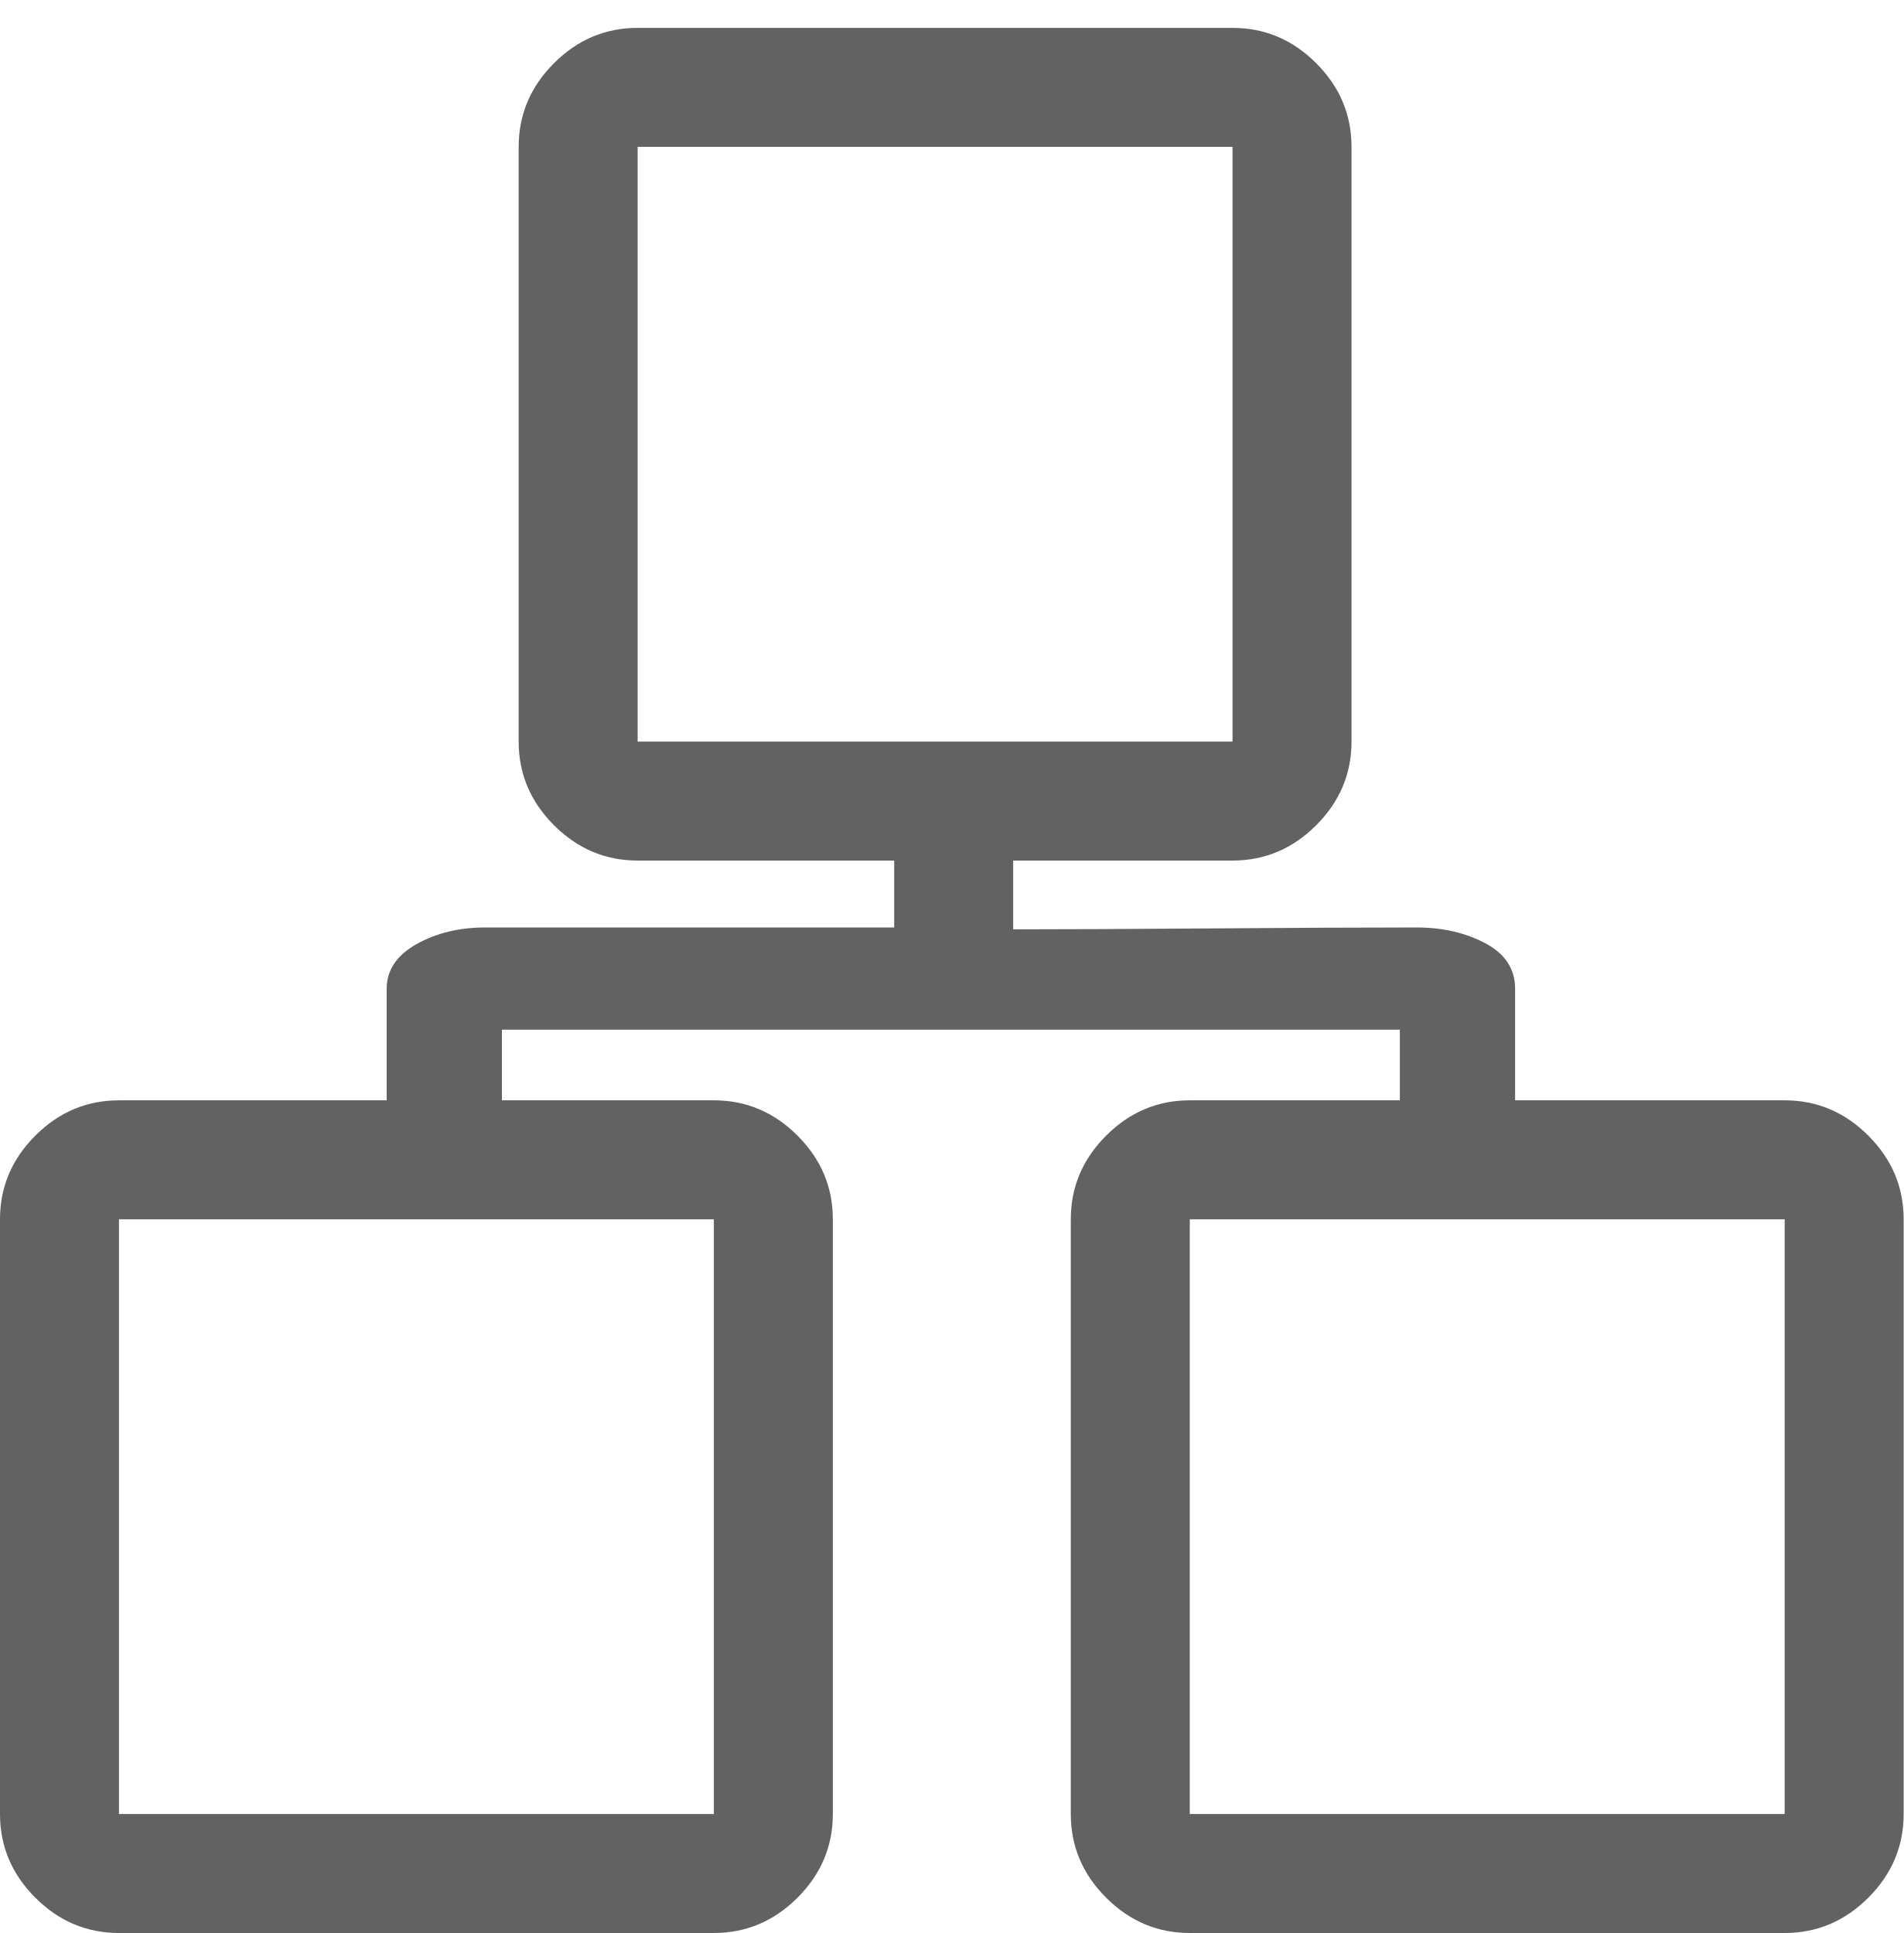
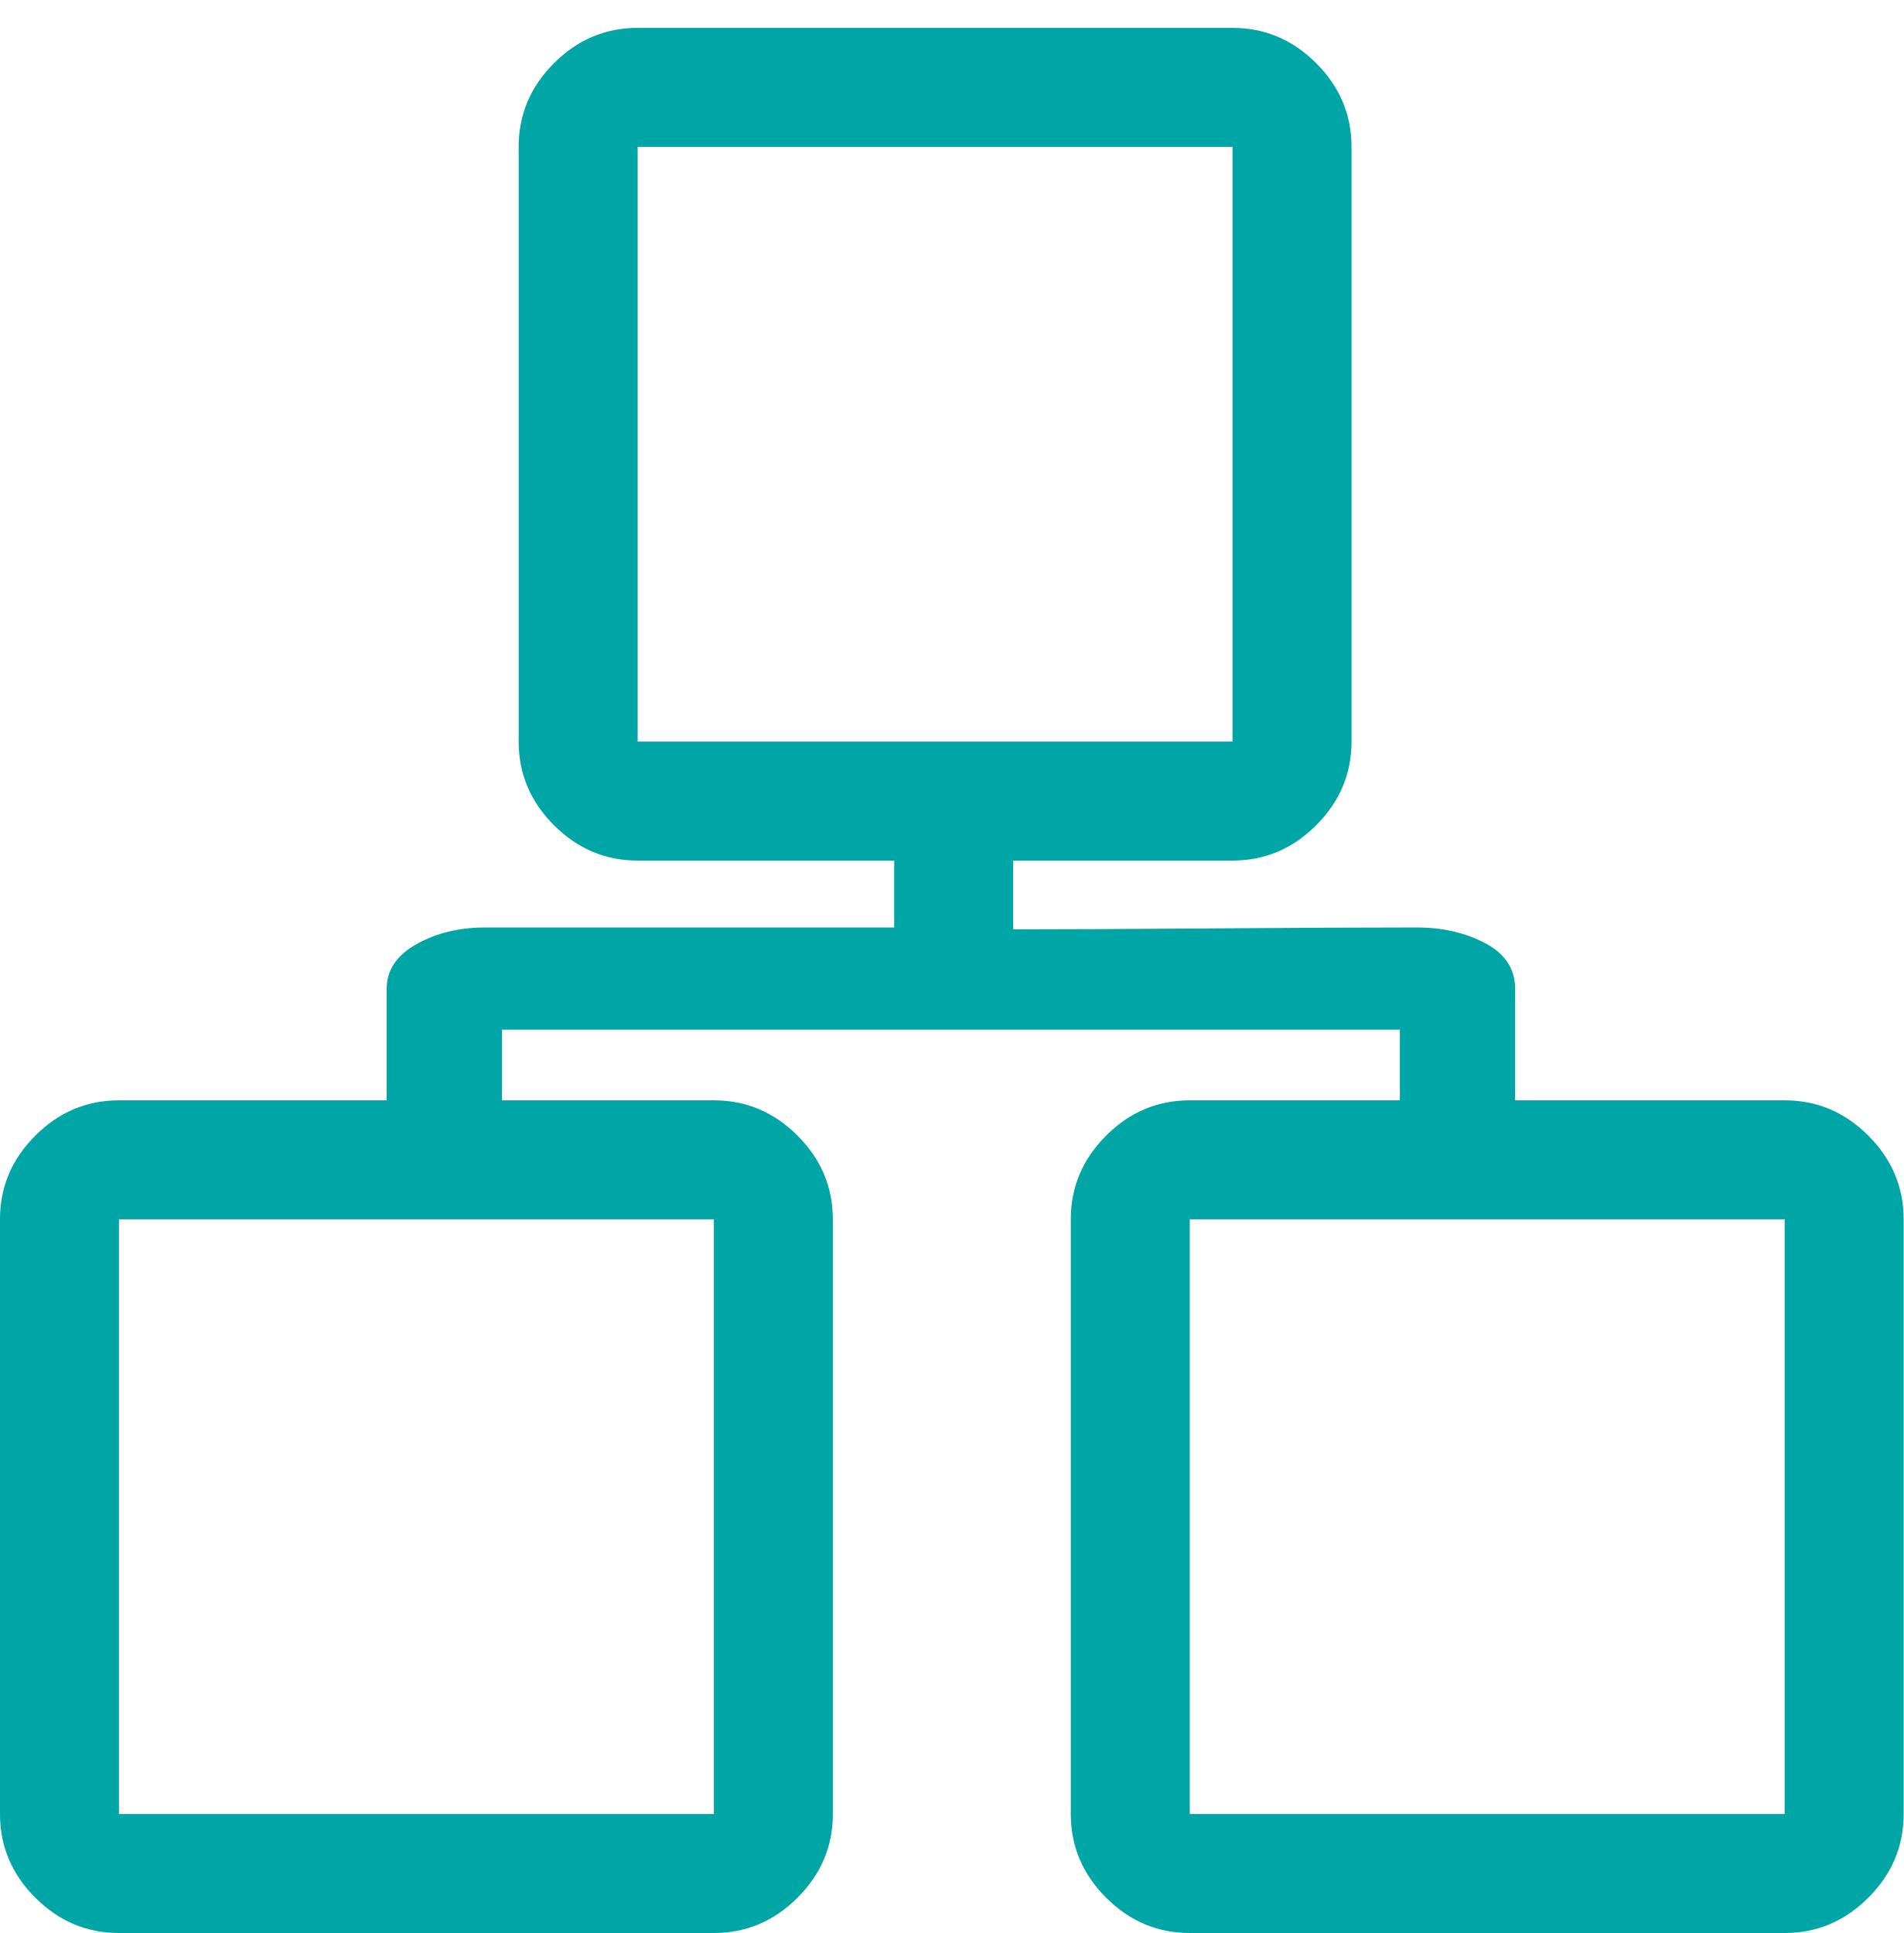
<svg xmlns="http://www.w3.org/2000/svg" width="1024" height="1040" style="-ms-transform:rotate(360deg);-webkit-transform:rotate(360deg)" transform="rotate(360)">
-   <path d="M815 592h145q26 0 45 19t19 45v320q0 26-19 45t-45 19H640q-26 0-45-19t-19-45V656q0-26 19-45t45-19h113v-38H270v38h114q26 0 45 19t19 45v320q0 26-19 45t-45 19H64q-26 0-45-19T0 976V656q0-26 19-45t45-19h144v-60q0-15 16-24t37-9h220v-36H343q-26 0-45-19t-19-45V79q0-26 19-45t45-19h320q26 0 45 19t19 45v320q0 26-19 45t-45 19H545v37q41 0 108-.5t109-.5q21 0 37 8.5t16 24.5v60zm145 64H640v320h320V656zM663 79H343v320h320V79zM384 656H64v320h320V656z" fill="#626262" />
+   <path d="M815 592h145q26 0 45 19t19 45v320q0 26-19 45t-45 19H640q-26 0-45-19t-19-45V656q0-26 19-45t45-19h113v-38H270v38h114q26 0 45 19t19 45v320q0 26-19 45t-45 19H64q-26 0-45-19T0 976V656q0-26 19-45t45-19h144v-60q0-15 16-24t37-9h220v-36H343q-26 0-45-19t-19-45V79q0-26 19-45t45-19h320q26 0 45 19t19 45v320q0 26-19 45t-45 19H545v37q41 0 108-.5t109-.5q21 0 37 8.5t16 24.5v60zm145 64H640v320h320V656zM663 79H343v320h320V79zM384 656H64v320h320V656z" fill="#00A6A6" />
  <path fill="rgba(0, 0, 0, 0)" d="M0 0h1024v1040H0z" />
</svg>
